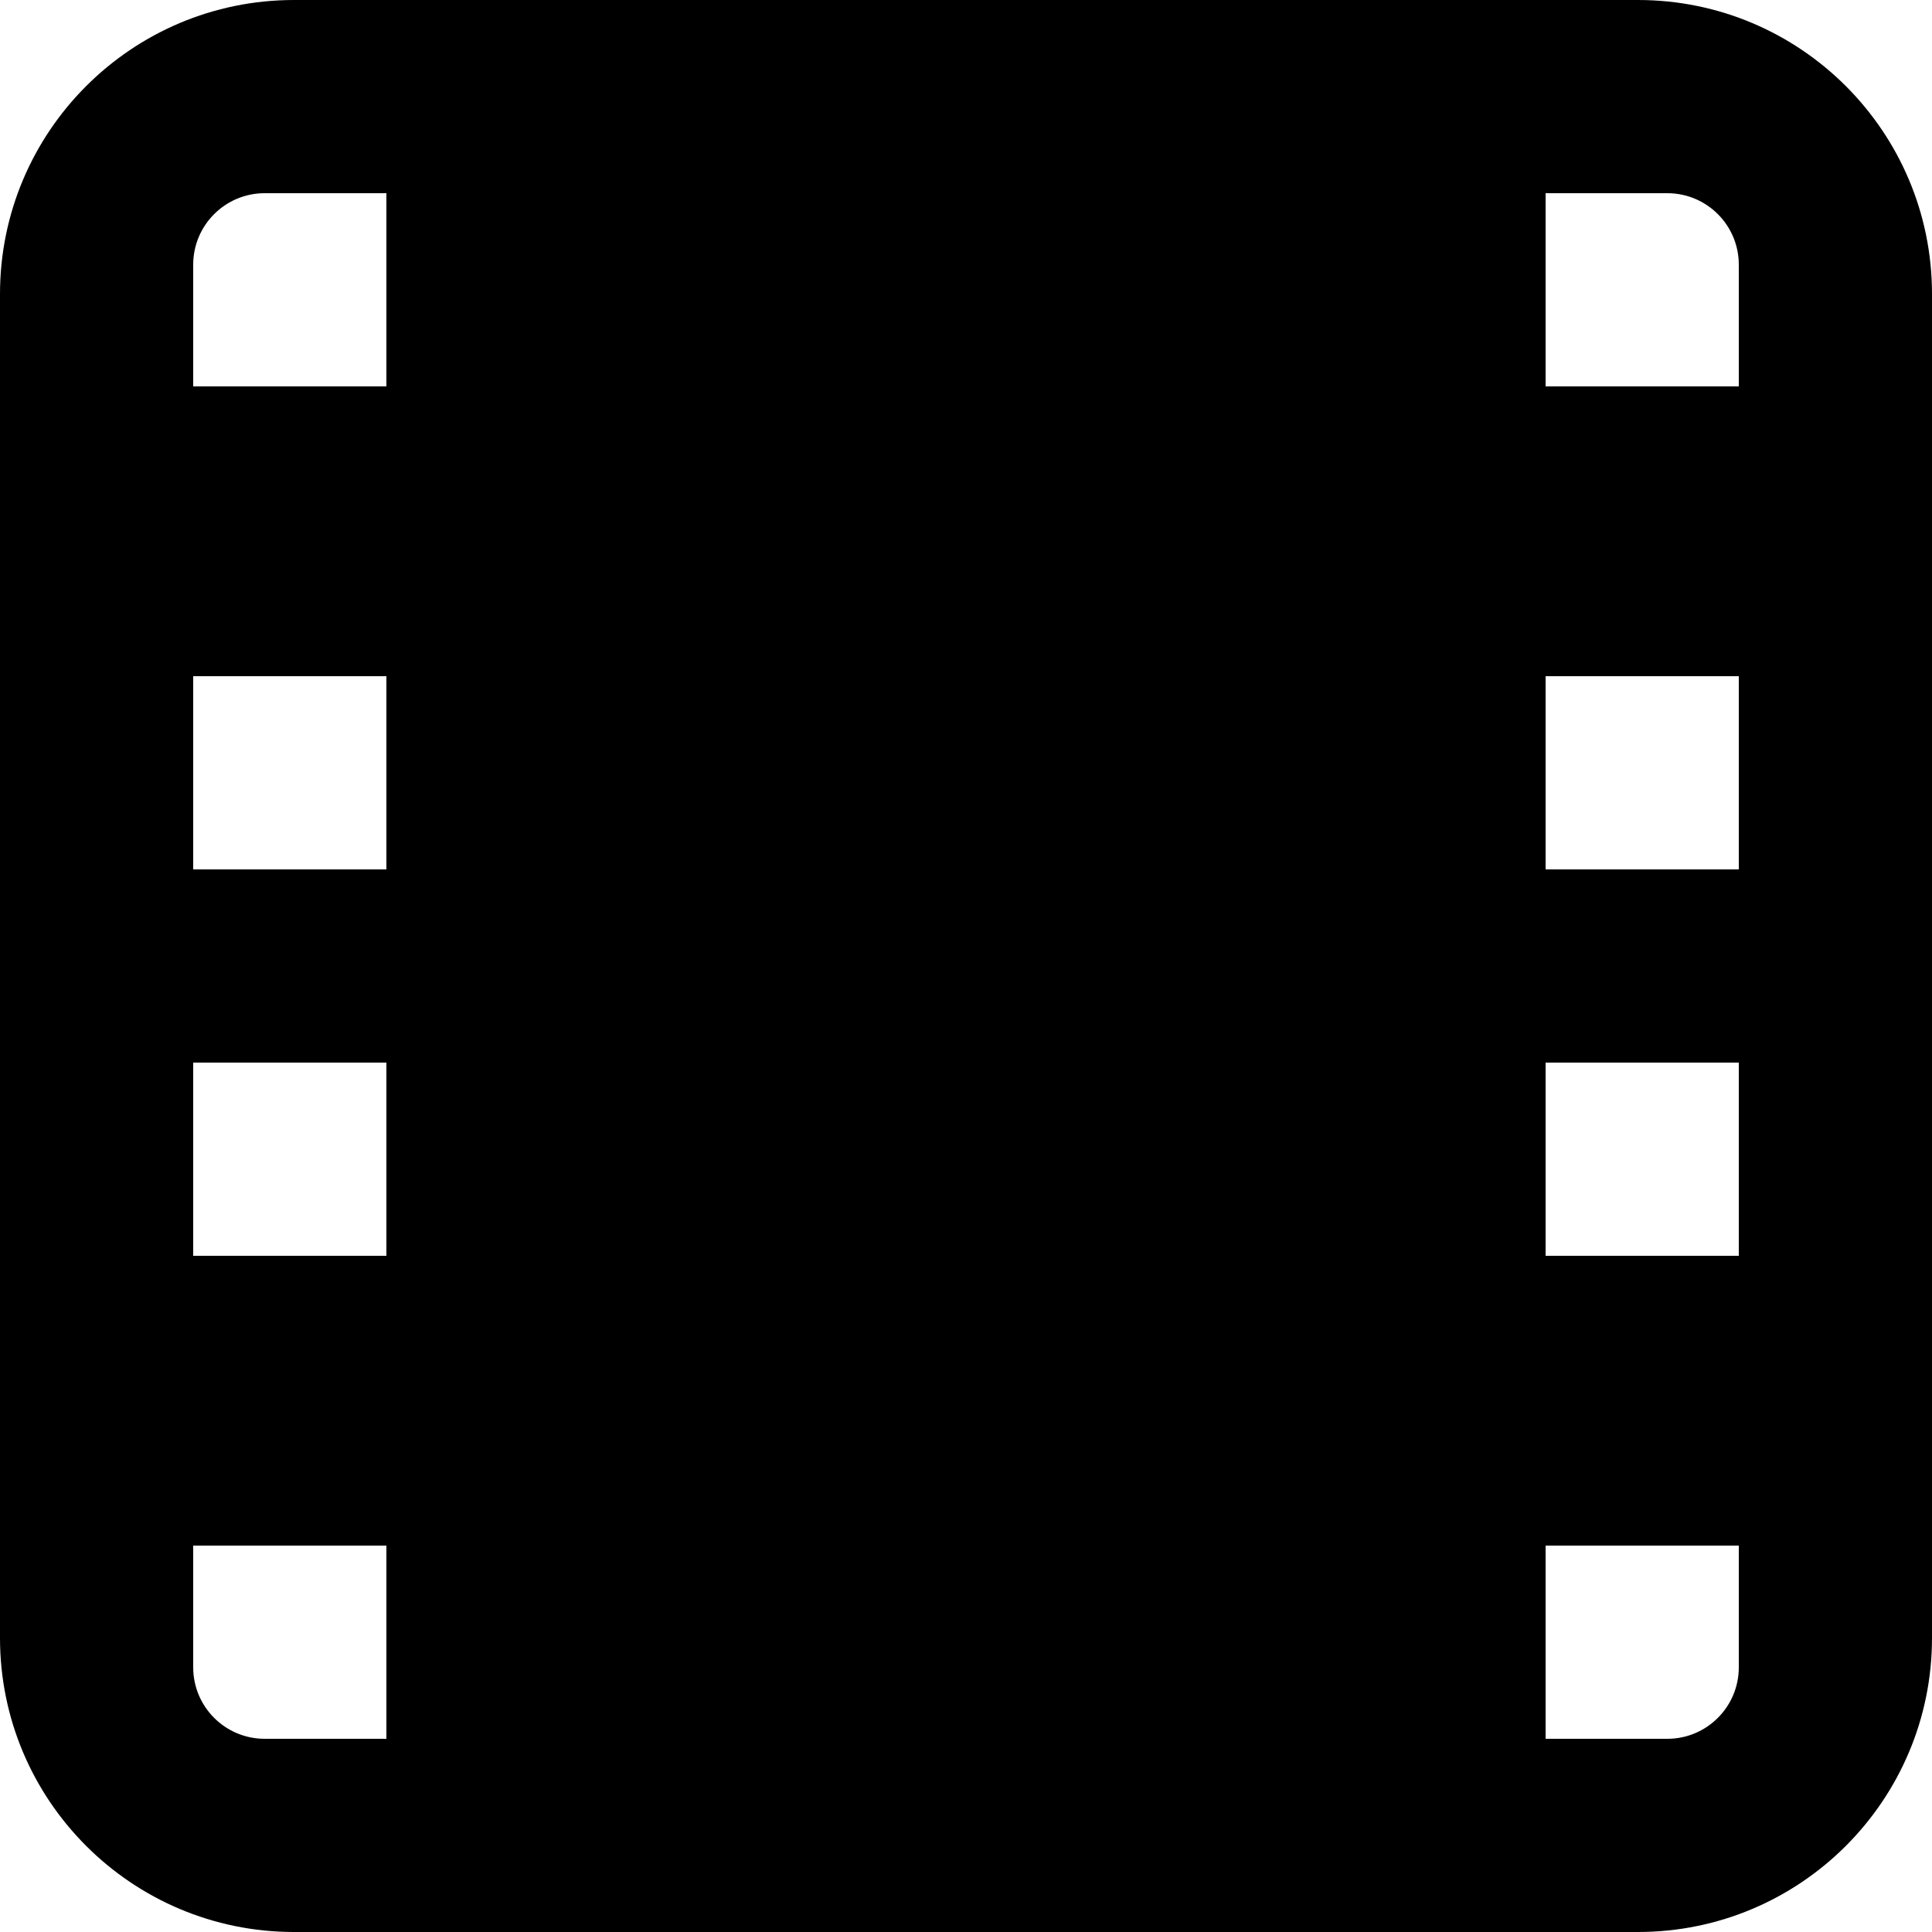
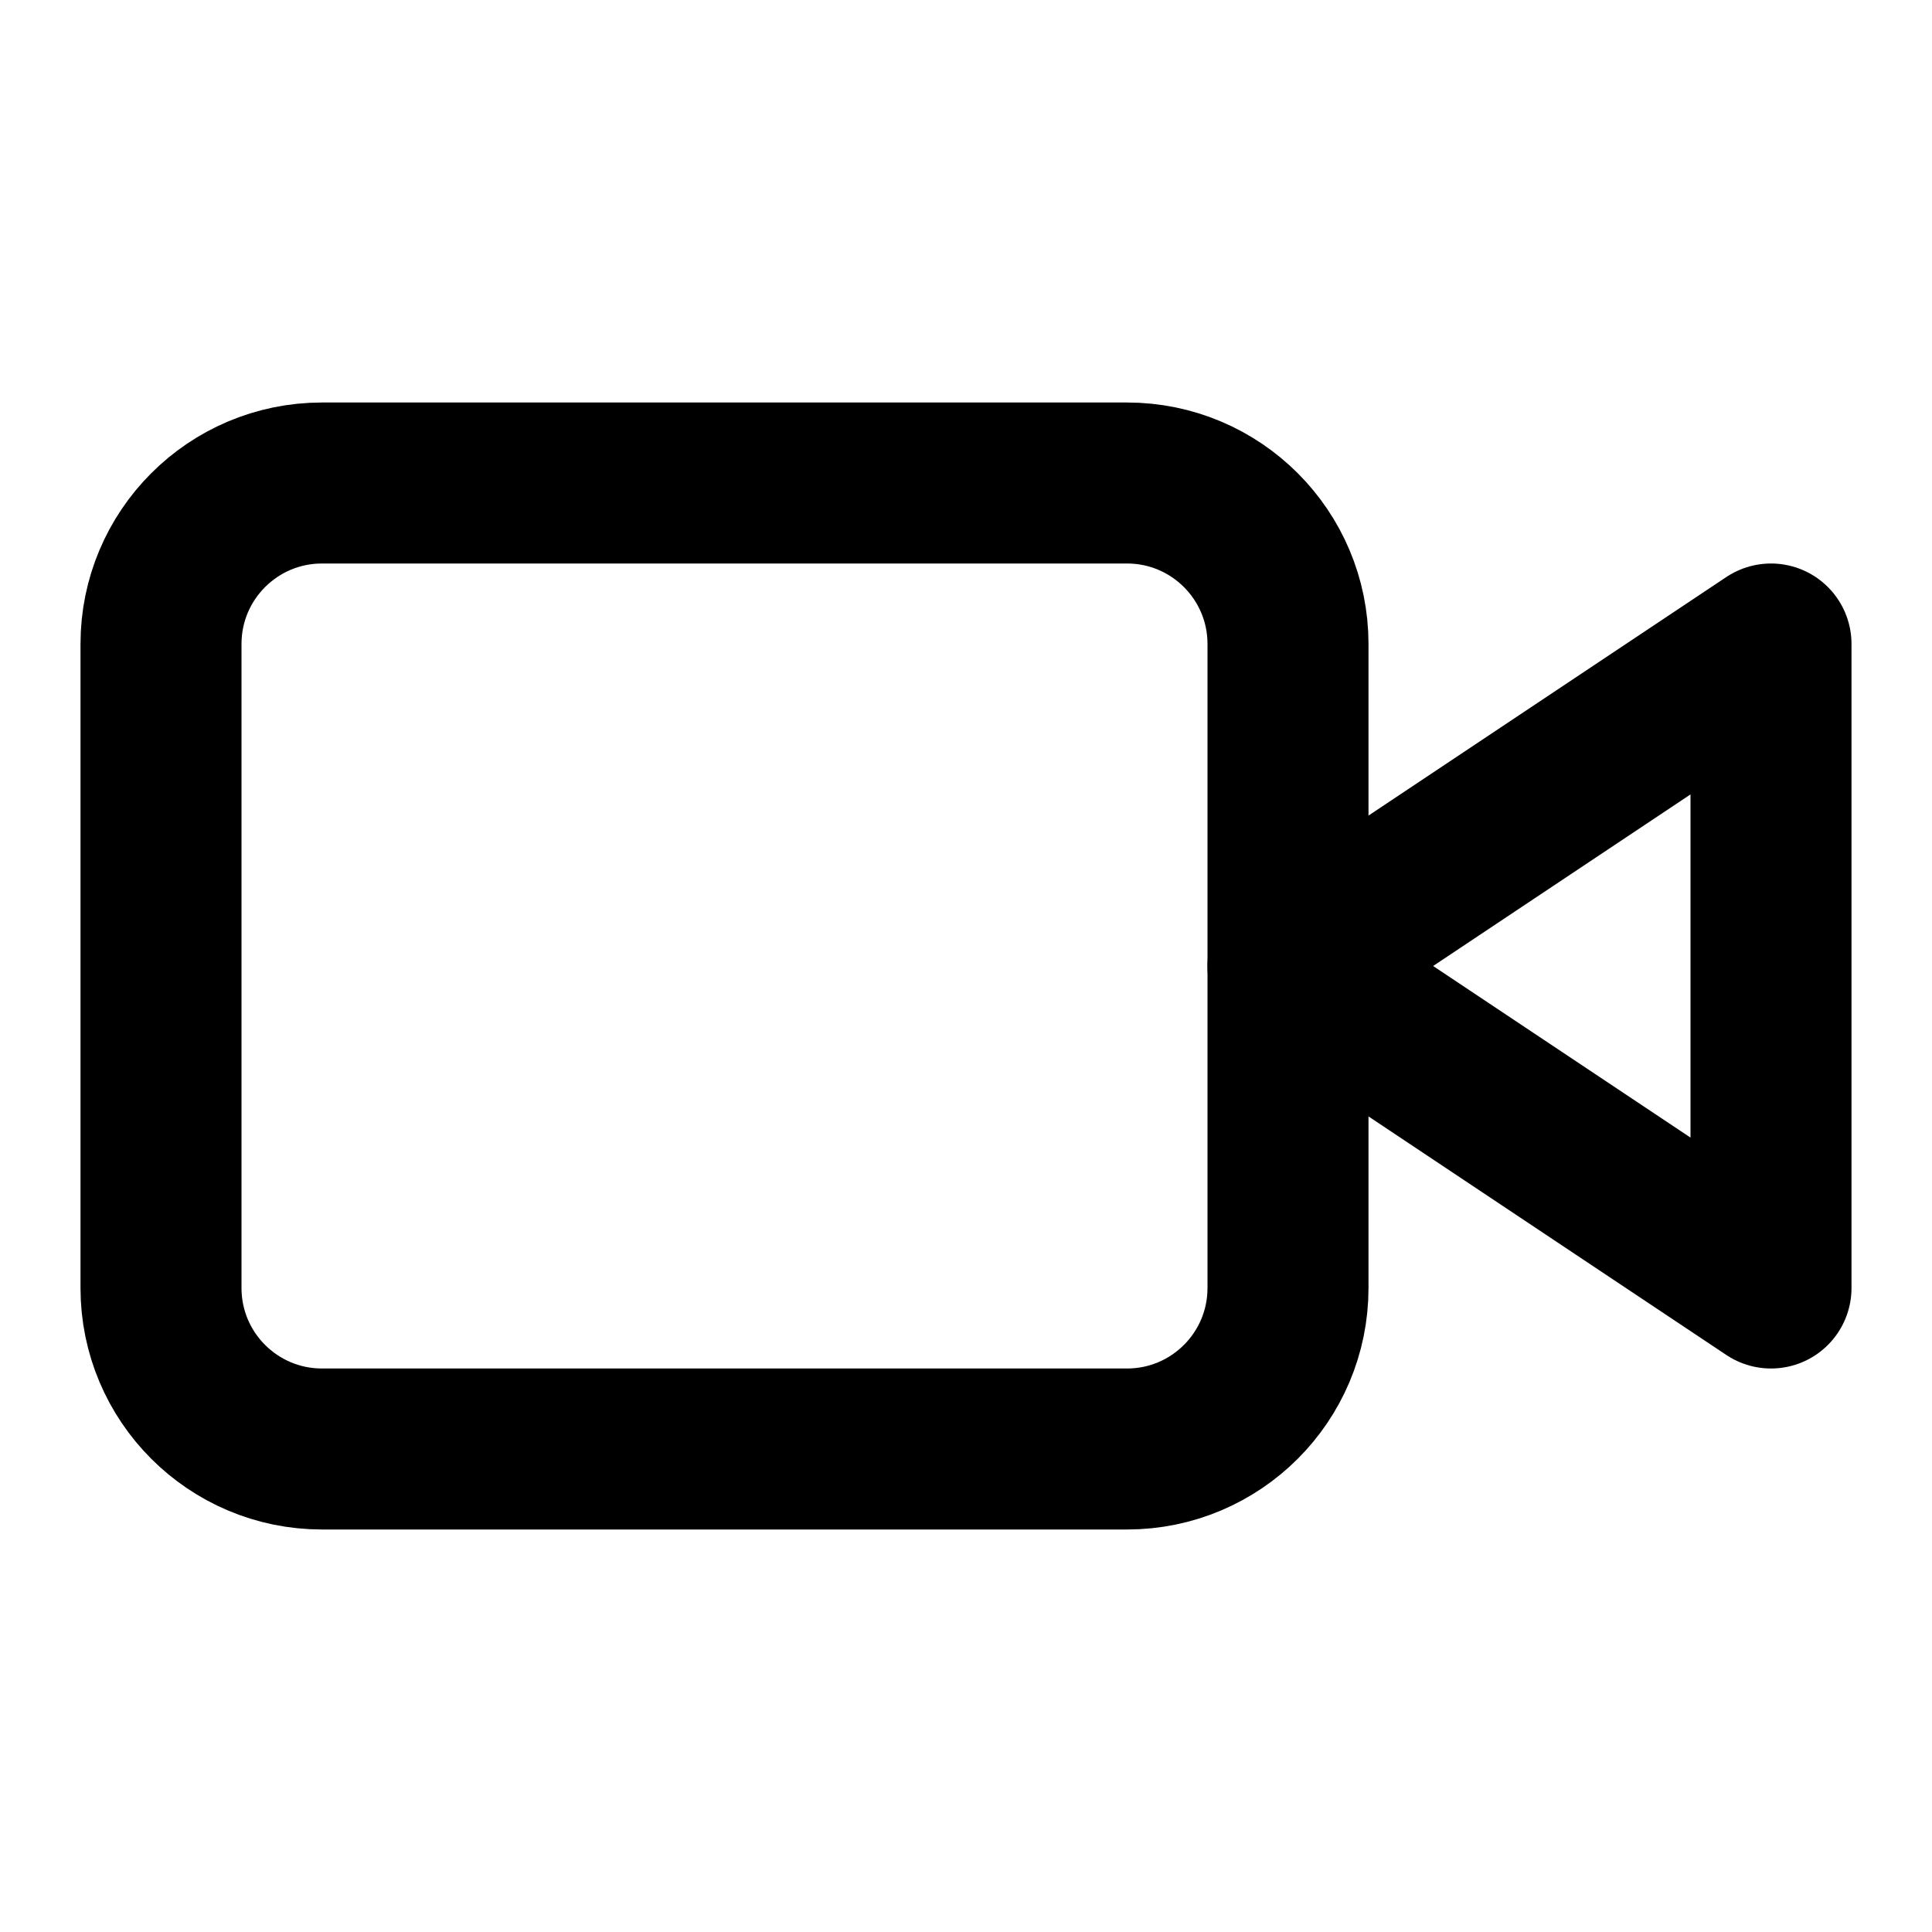
- <svg xmlns="http://www.w3.org/2000/svg" width="100" height="100" viewBox="0 0 20 20">
-   <path d="M16.956 0H3.044A3.044 3.044 0 0 0 0 3.044v13.912A3.044 3.044 0 0 0 3.044 20h13.912A3.044 3.044 0 0 0 20 16.956V3.044A3.044 3.044 0 0 0 16.956 0ZM4 9H2V7h2v2Zm-2 2h2v2H2v-2Zm16-2h-2V7h2v2Zm-2 2h2v2h-2v-2Zm2-8.26V4h-2V2h1.26a.74.74 0 0 1 .74.74ZM2.74 2H4v2H2V2.74A.74.74 0 0 1 2.74 2ZM2 17.26V16h2v2H2.74a.74.74 0 0 1-.74-.74Zm16 0a.74.74 0 0 1-.74.74H16v-2h2v1.26Z" fill="currentColor" />
+ <svg xmlns="http://www.w3.org/2000/svg" width="26" height="26" viewBox="0 0 24 24" fill="none" stroke="currentColor" stroke-width="2" stroke-linecap="round" stroke-linejoin="round" class="lucide lucide-video">
+   <path d="m22 8-6 4 6 4V8Z" />
+   <rect width="14" height="12" x="2" y="6" rx="2" ry="2" />
</svg>
